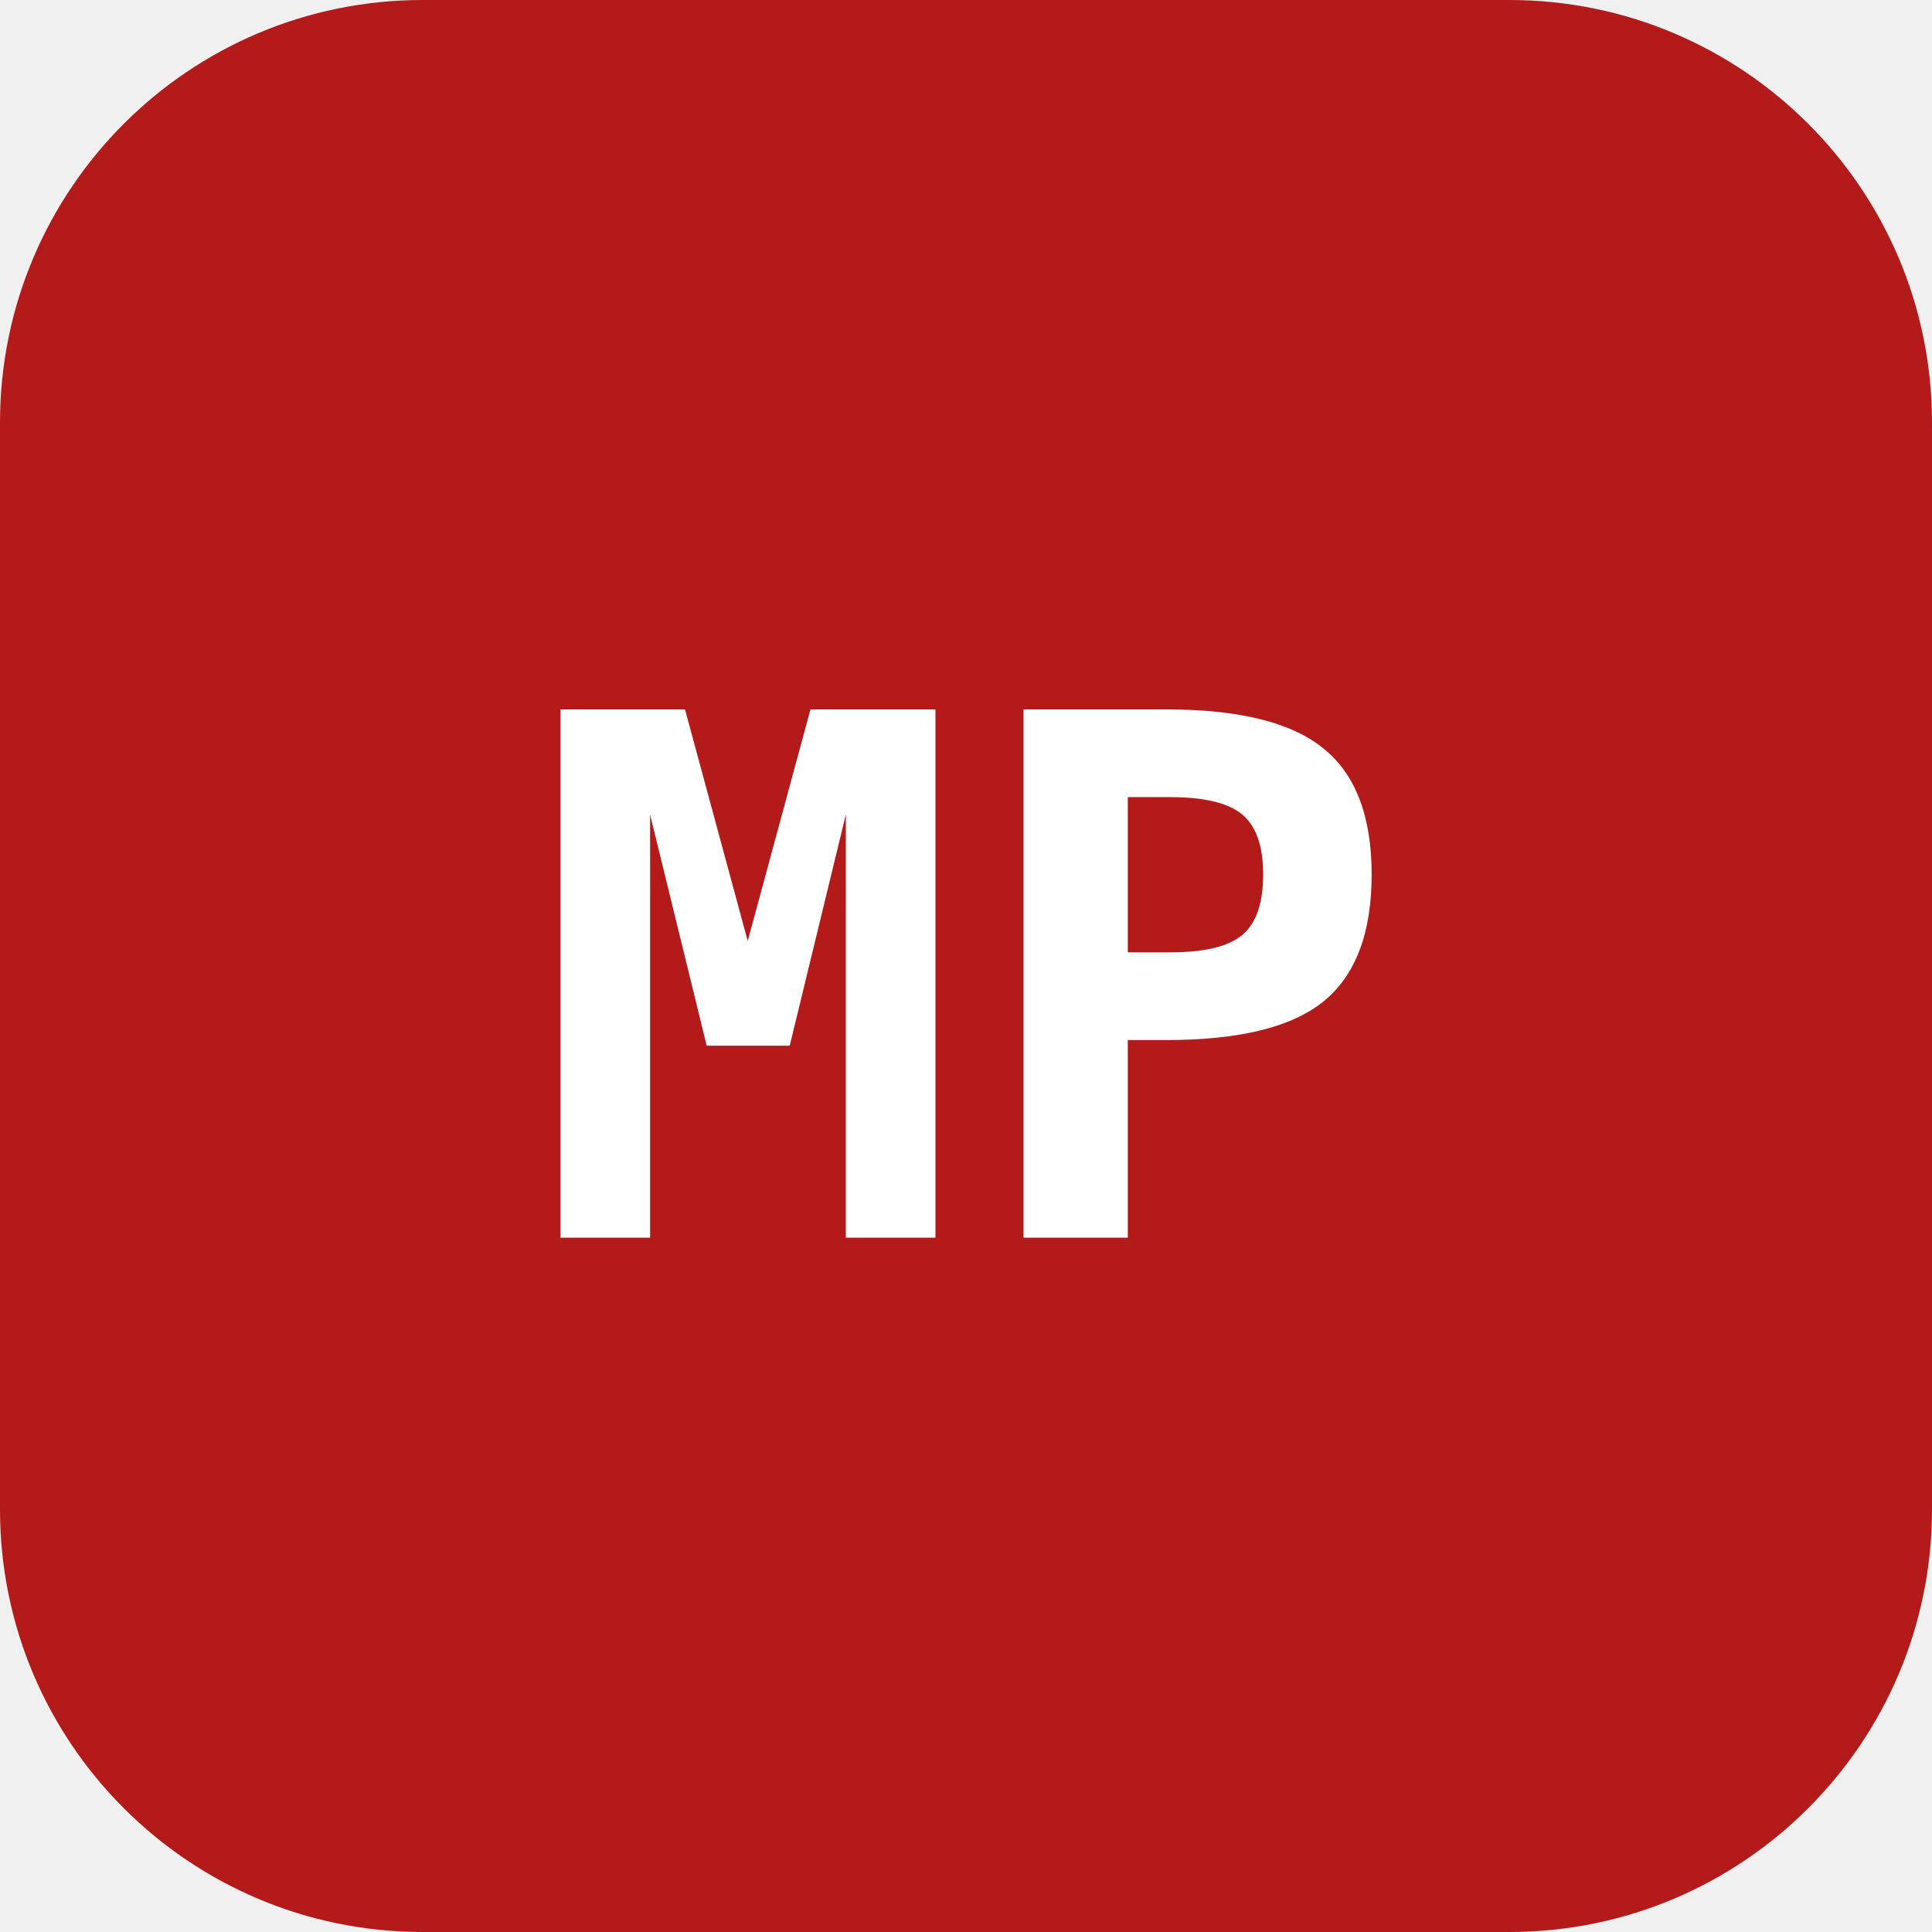
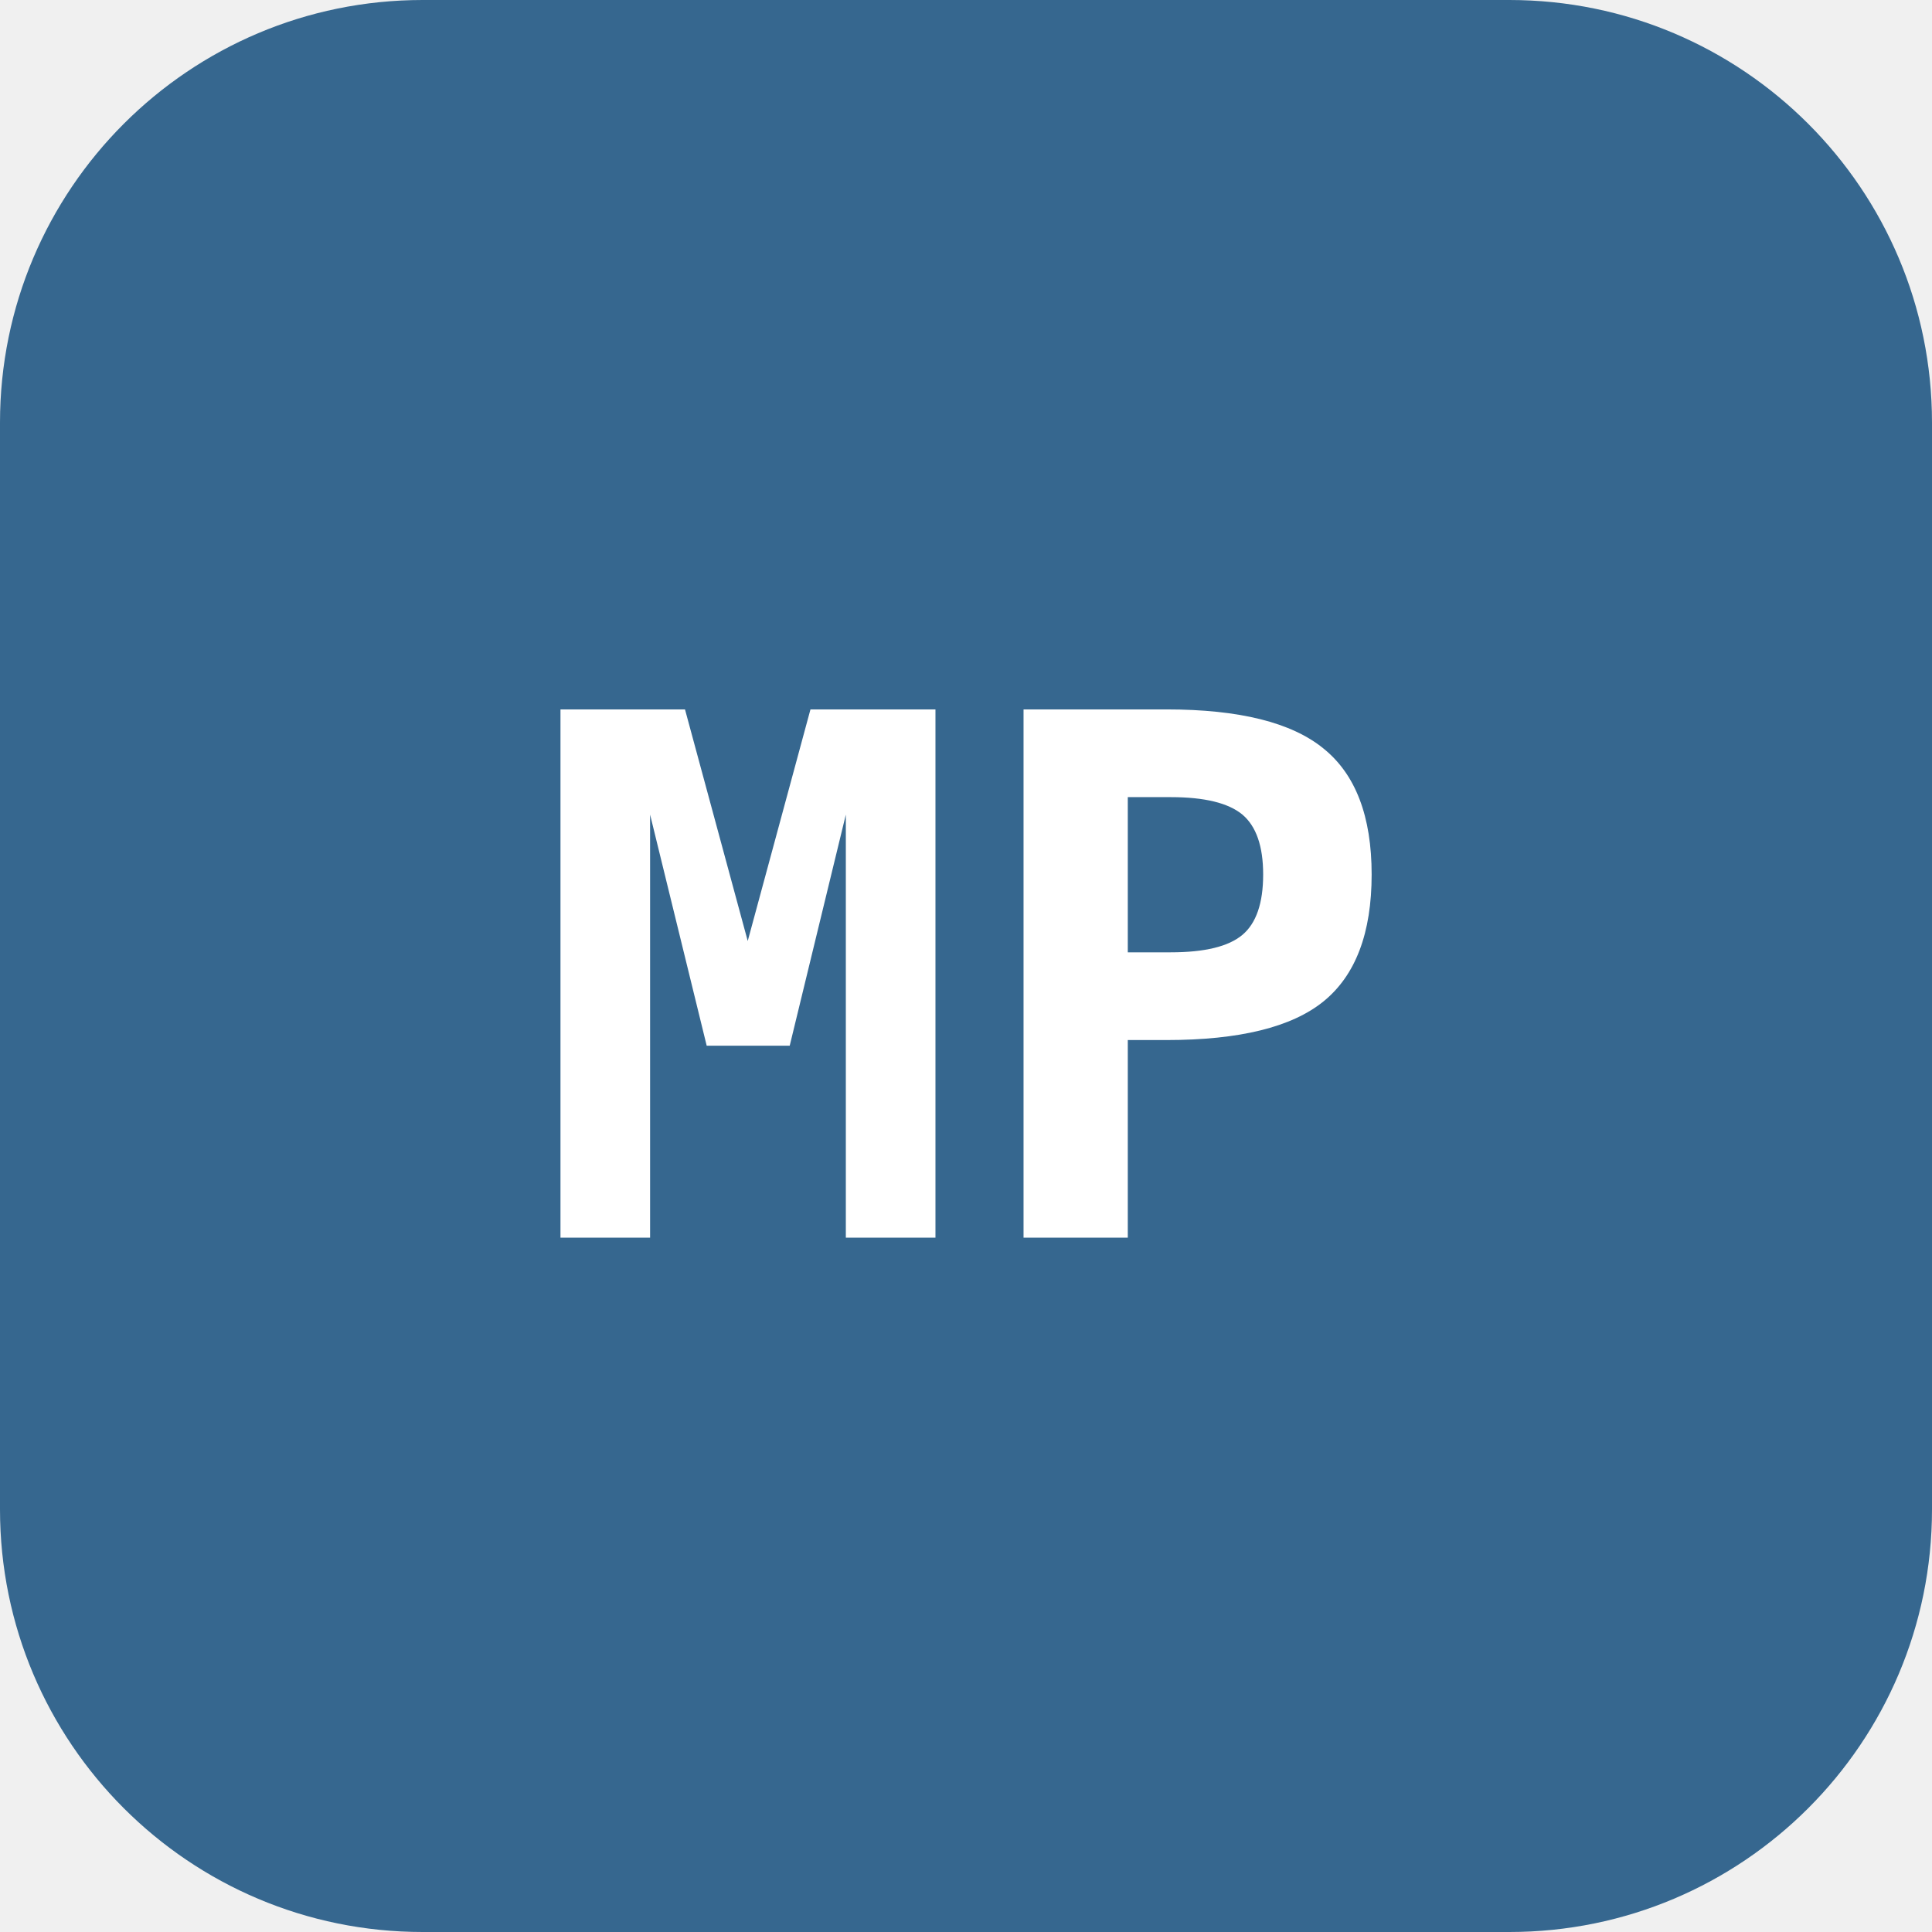
<svg xmlns="http://www.w3.org/2000/svg" viewBox="0 0 64 64">
-   <rect width="64" height="64" rx="14" fill="#b31b1b" />
+   <rect width="64" height="64" rx="14" fill="#36678f" />
  <text x="32" y="41" text-anchor="middle" font-family="Menlo, monospace" font-size="24" font-weight="700" fill="#fff">MP</text>
</svg>
